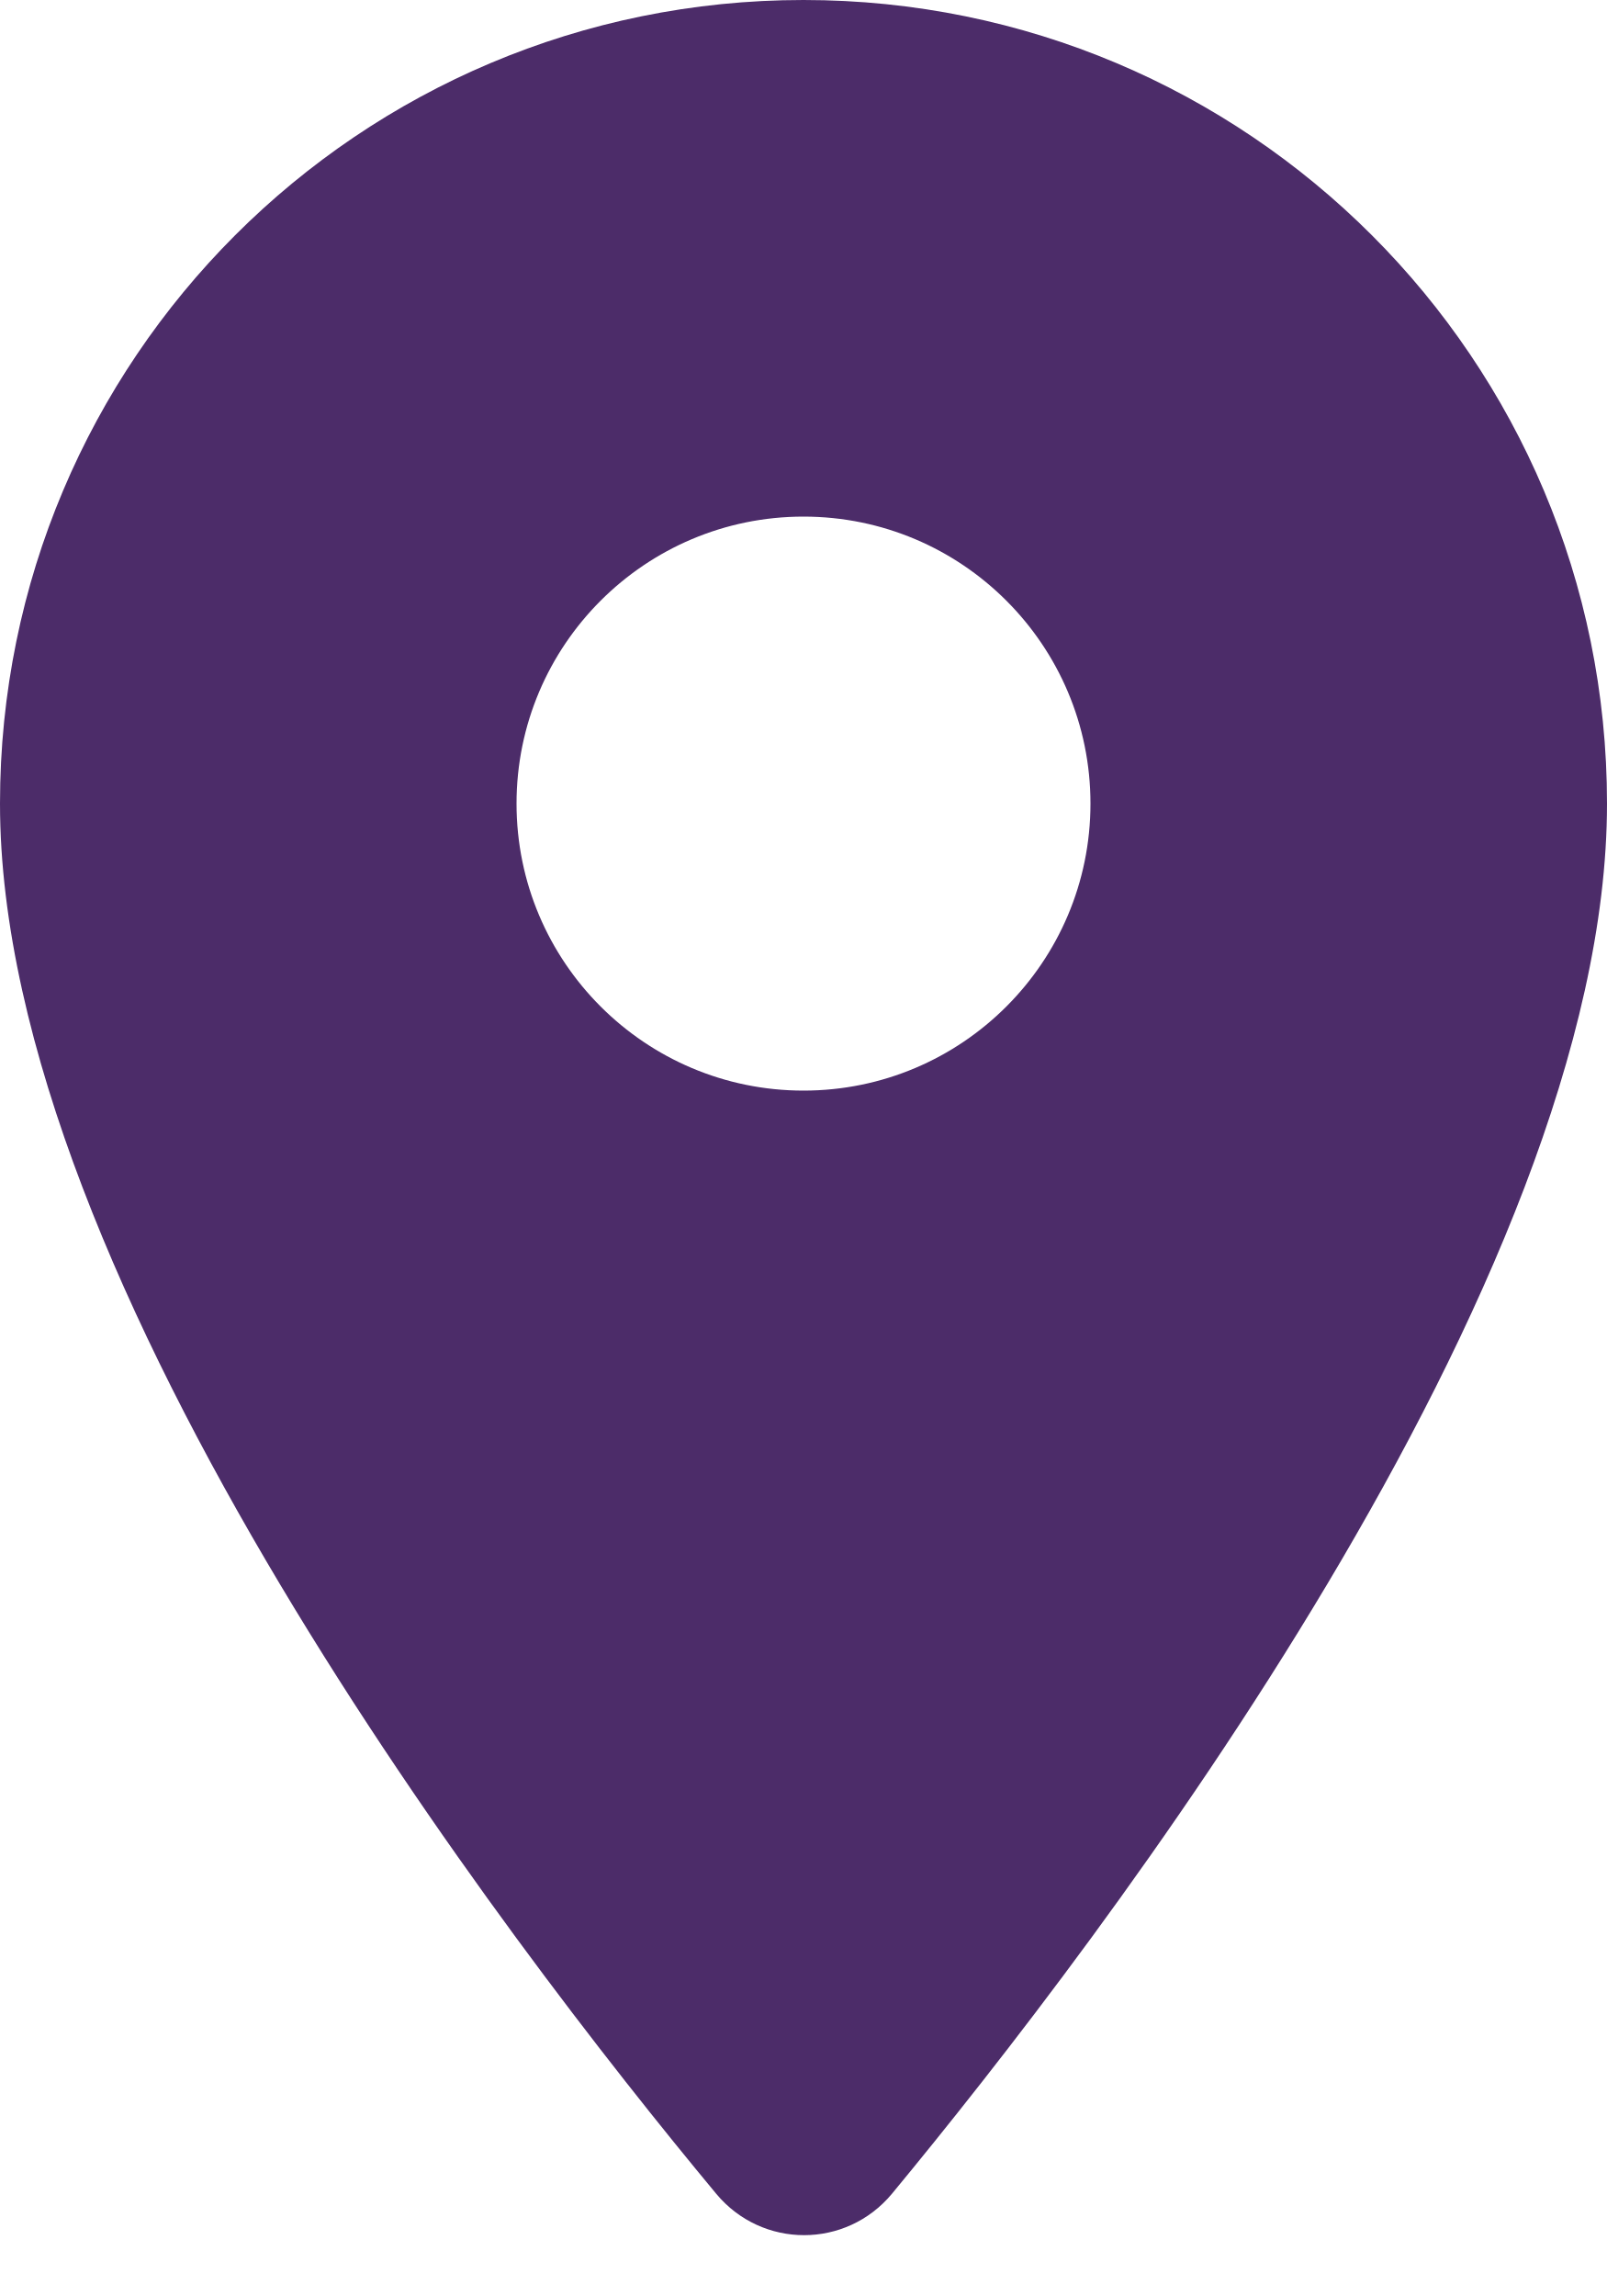
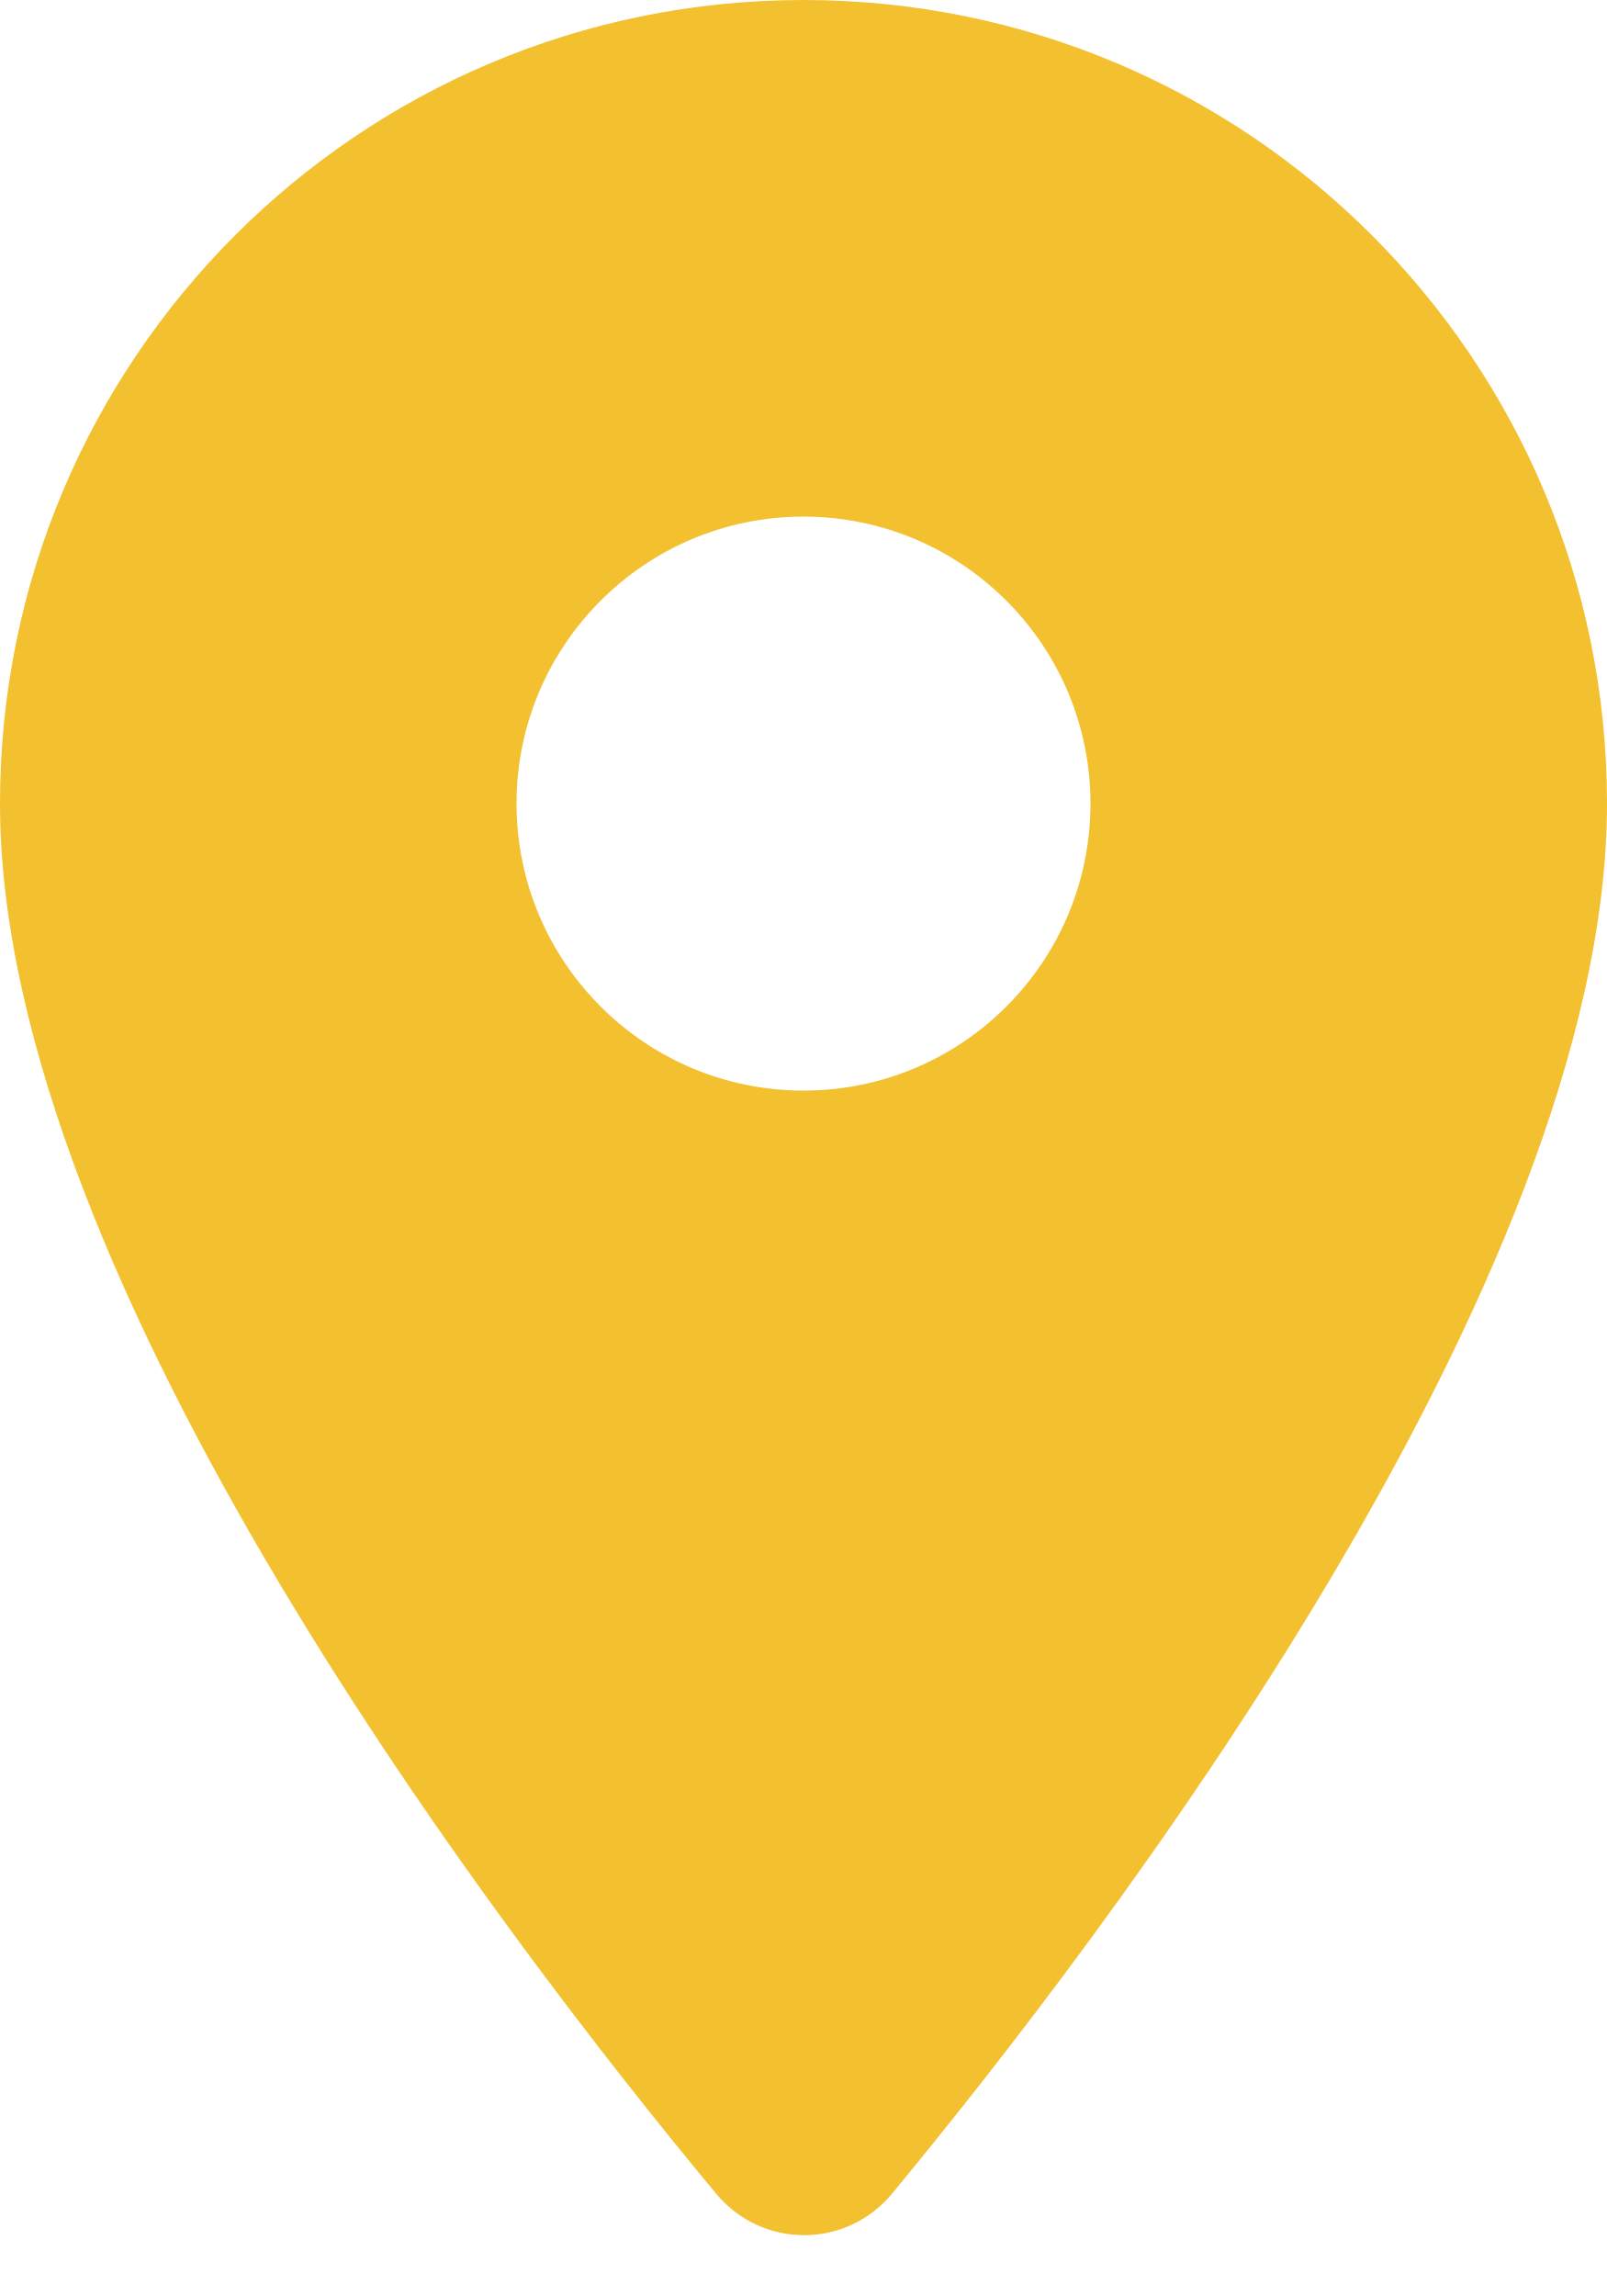
<svg xmlns="http://www.w3.org/2000/svg" width="14px" height="20px" viewBox="0 0 14 20" version="1.1">
  <g id="Icons" stroke="none" stroke-width="1" fill="none" fill-rule="evenodd">
    <g id="Rounded" transform="translate(-377, -1306)">
      <g id="Communication" transform="translate(100, 1162)">
        <g id="-Round-/-Communication-/-location_on" transform="translate(272, 142)">
          <g>
            <polygon id="Path" points="0 0 24 0 24 24 0 24" />
-             <path d="M12,2 C8.13,2 5,5.13 5,9 C5,13.17 9.42,18.92 11.24,21.11 C11.64,21.59 12.37,21.59 12.77,21.11 C14.58,18.92 19,13.17 19,9 C19,5.13 15.87,2 12,2 Z M12,11.5 C10.62,11.5 9.5,10.38 9.5,9 C9.5,7.62 10.62,6.5 12,6.5 C13.38,6.5 14.5,7.62 14.5,9 C14.5,10.38 13.38,11.5 12,11.5 Z" id="🔹Icon-Color" fill="#4c2c69" />
+             <path d="M12,2 C8.13,2 5,5.13 5,9 C5,13.17 9.42,18.92 11.24,21.11 C11.64,21.59 12.37,21.59 12.77,21.11 C14.58,18.92 19,13.17 19,9 C19,5.13 15.87,2 12,2 Z M12,11.5 C10.62,11.5 9.5,10.38 9.5,9 C9.5,7.62 10.62,6.5 12,6.5 C13.38,6.5 14.5,7.62 14.5,9 C14.5,10.38 13.38,11.5 12,11.5 Z" id="🔹Icon-Color" fill="#f3c030" />
          </g>
        </g>
      </g>
    </g>
  </g>
</svg>
